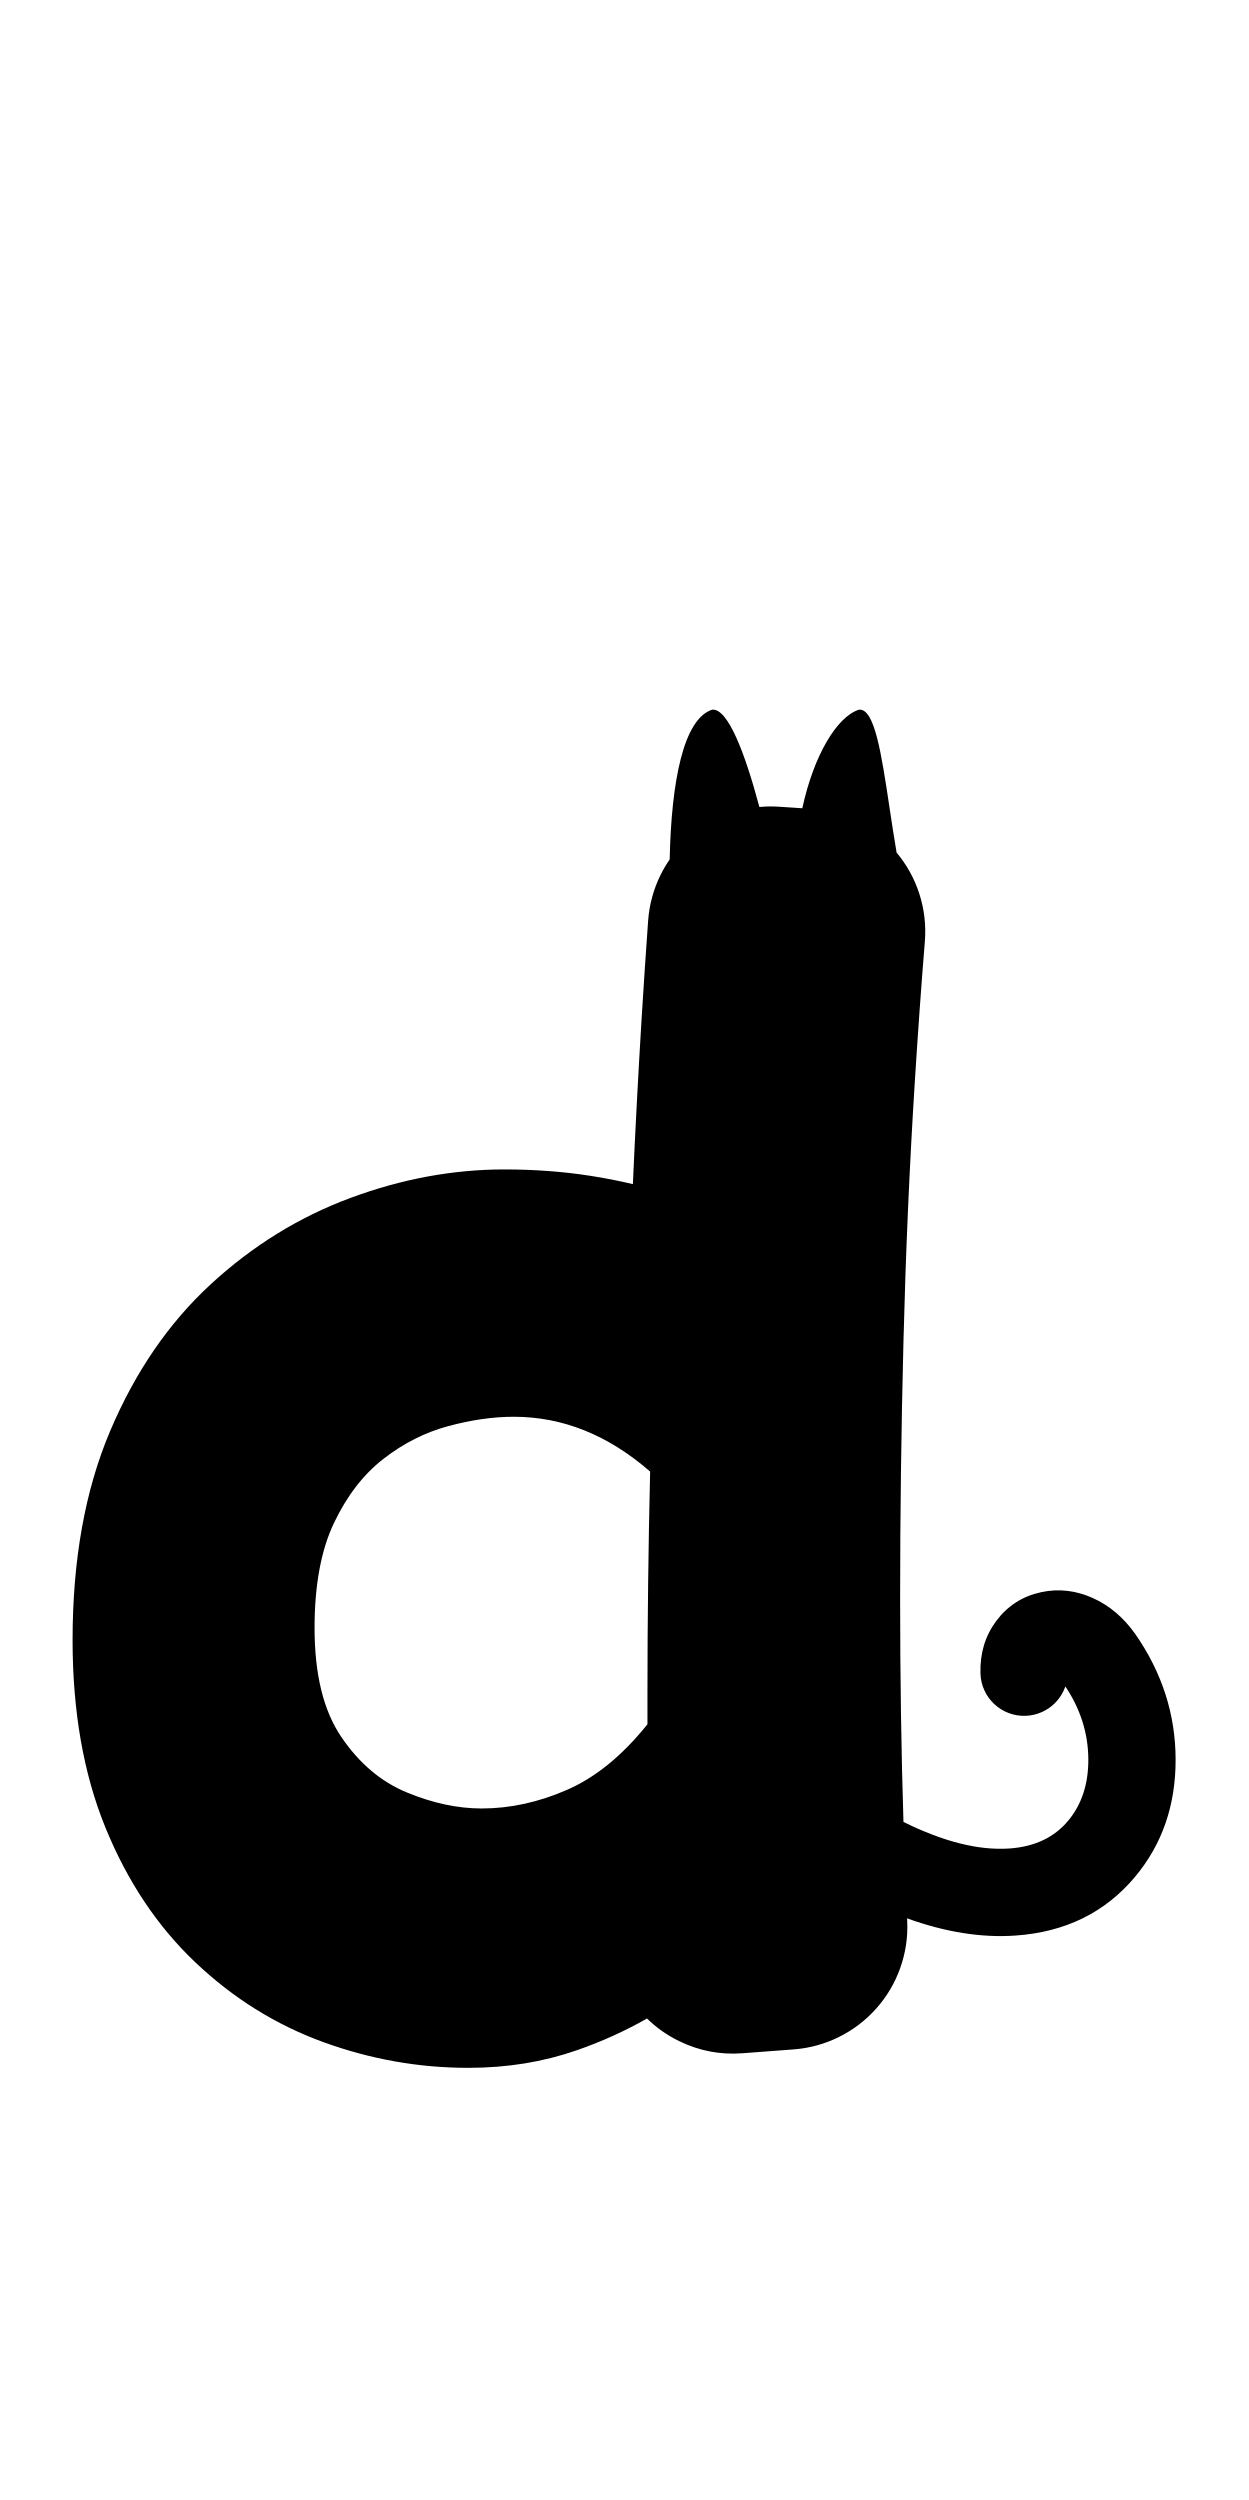
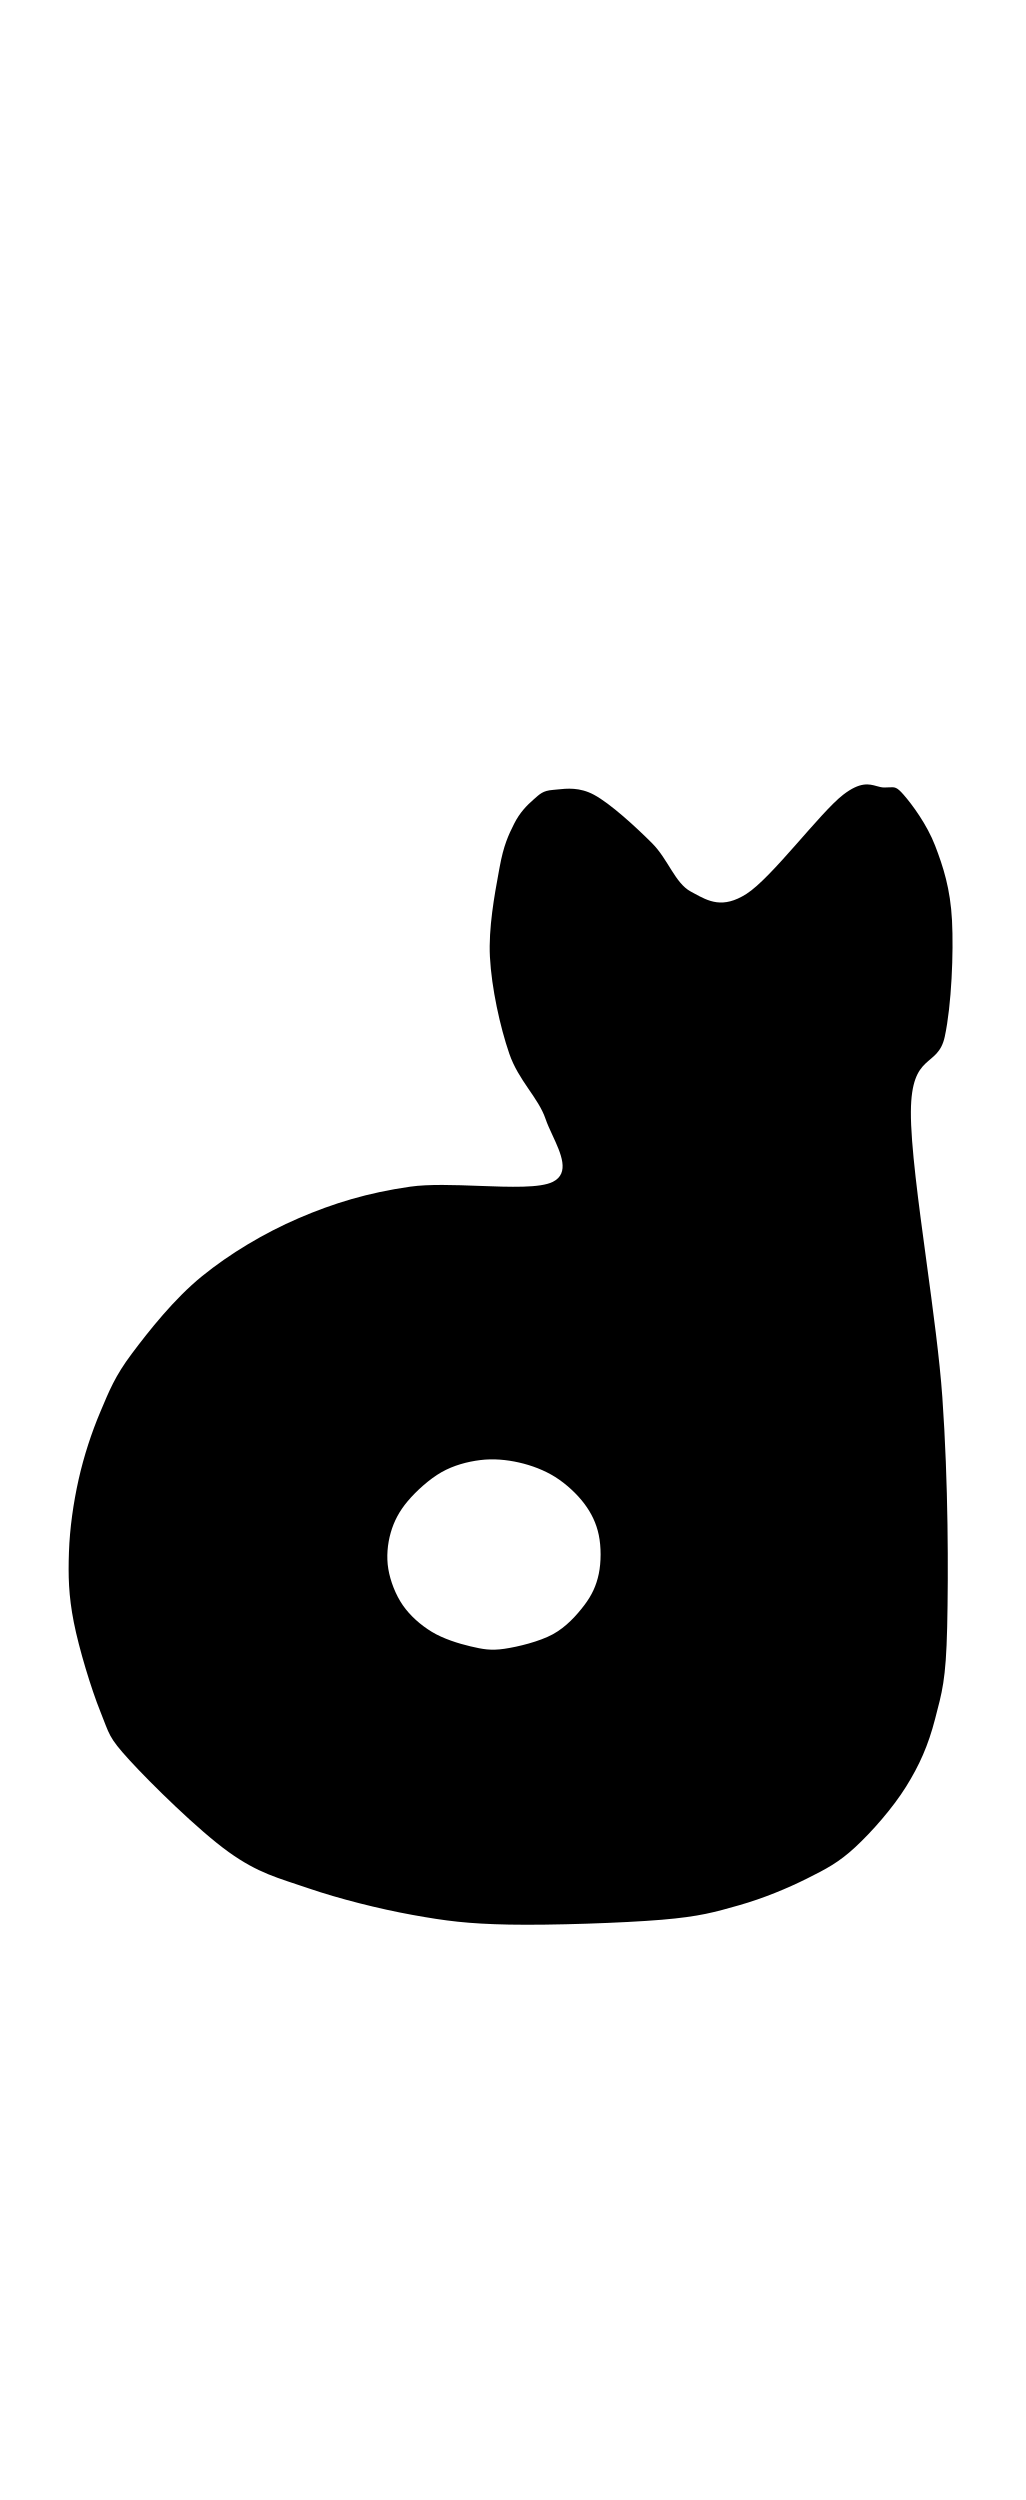
- <svg xmlns="http://www.w3.org/2000/svg" viewBox="0 0 774 1550">
+ <svg xmlns="http://www.w3.org/2000/svg" viewBox="0 0 636 1550">
  <g transform="translate(0 1200) scale(1 -1)">
-     <path d="M290.35 -82.06Q326.306 -82.06 357.548 -71.193Q380.723 -63.132 401.142 -51.469Q409.742 -59.931 420.949 -65.433Q439.576 -74.577 460.269 -73.022L492.01 -70.637Q506.837 -69.523 520.16 -62.92Q533.482 -56.318 543.348 -45.194Q553.214 -34.07 558.178 -20.054Q563.142 -6.039 562.477 8.815Q562.435 9.753 562.397 10.628Q598.001 -2.247 629.591 -0.051Q675.889 3.168 703.645 36.272Q728.986 66.494 728.881 109.19Q728.778 151.065 703.903 186.87Q693.053 202.161 677.862 209.076Q661.863 216.359 645.548 212.851Q628.171 209.114 617.645 194.956Q607.292 181.031 607.894 162.358Q608.068 156.978 610.287 152.074Q612.506 147.171 616.432 143.489Q620.359 139.808 625.396 137.909Q630.433 136.011 635.812 136.185Q641.192 136.358 646.096 138.577Q651 140.796 654.681 144.723Q658.363 148.65 660.261 153.686Q660.399 154.053 660.526 154.42Q674.702 133.158 674.761 109.057Q674.818 86.123 662.175 71.044Q649.194 55.563 625.837 53.939Q597.394 51.961 560.149 70.401L560.144 70.562Q558.08 136.198 558.08 208.879Q558.08 286.584 560.147 368.436Q562.212 450.185 567.165 529.033Q570.015 574.383 573.409 616.312Q574.015 623.798 573.149 631.259Q572.283 638.72 569.978 645.868Q567.673 653.016 564.018 659.577Q560.509 665.875 555.887 671.399C554.274 680.841 552.848 690.332 551.483 699.411C546.424 733.077 542.215 761.086 532.49 759.993C518.856 755.555 504.553 731.782 497.431 698.884L482.888 699.836Q476.834 700.233 470.811 699.669C461.881 733.22 451.211 761.083 441.51 759.993C423.792 754.226 416.24 715.803 415.199 667.137Q412.11 662.676 409.677 657.803Q406.337 651.111 404.36 643.898Q402.383 636.685 401.845 629.226Q399.622 598.394 397.721 567.135Q394.624 516.201 392.382 465.835Q379.605 468.889 365.834 471.025Q340.533 474.951 312.73 474.951Q264.999 474.951 217.453 457.342Q169.628 439.629 130.753 403.846Q91.645 367.849 68.281 312.745Q45.0 257.837 45.0 183.184Q45.0 116.943 65.288 67.106Q85.7 16.963 121.034 -16.582Q156.278 -50.042 200.553 -66.142Q244.327 -82.06 290.35 -82.06ZM195.028 190.644Q195.028 230.43 207.047 255.711Q219.066 280.992 237.716 295.498Q256.366 310.003 277.917 315.805Q299.468 321.608 318.532 321.608Q364.121 321.608 403.079 287.623Q401.421 217.168 401.421 150.028V130.964Q378.212 101.953 351.688 90.349Q325.163 78.744 298.639 78.744Q276.259 78.744 252.221 88.691Q228.184 98.637 211.606 123.09Q195.028 147.542 195.028 190.644Z" />
+     <path d="M560.25 707.25C555.996 712.112 554.861 712.049 551.258 711.851C550.414 711.804 549.436 711.75 548.25 711.75C546.66 711.75 545.152 712.17 543.551 712.617C538.858 713.924 533.376 715.452 522.75 707.25C508.5 696.25 478.5 655.75 462.75 645.75C448.04 636.411 439.219 641.245 430.175 646.201C429.535 646.552 428.894 646.903 428.25 647.25C418.5 652.5 414.25 667.25 404.25 677.25C394.25 687.25 378.5 701.75 368.25 707.25C359.4 711.999 351.482 711.156 345.461 710.516C344.509 710.415 343.604 710.318 342.75 710.25C336.5 709.75 334.75 707.75 330.75 704.25C326.75 700.75 322.25 696.25 318.75 689.25C315.25 682.25 312.25 676.0 309.75 662.25C309.565 661.235 309.37 660.172 309.167 659.067C306.616 645.196 302.824 624.579 303.75 606.75C304.75 587.5 310.0 563.5 315.75 546.75C321.5 530.0 333.75 519.5 338.25 506.25C339.31 503.128 340.898 499.701 342.522 496.195C347.793 484.817 353.452 472.601 342.75 467.25C334.94 463.345 316.472 464.03 297.11 464.749C281.764 465.318 265.856 465.908 254.25 464.25C228.0 460.5 206.75 454.0 185.25 444.75C163.75 435.5 142.5 422.75 125.25 408.75C108.0 394.75 92.25 374.75 81.75 360.75C71.25 346.75 67.75 337.75 62.25 324.75C56.75 311.75 52.0 297.25 48.75 282.75C45.5 268.25 43.25 252.5 42.75 237.75C42.25 223.0 42.5 210.75 45.75 194.25C49.0 177.75 56.5 153.0 62.25 138.75C68.0 124.5 67.0 123.25 80.25 108.75C93.5 94.25 123.25 65.0 141.75 51.75C160.25 38.5 172.25 35.75 191.25 29.25C210.25 22.75 235.0 16.5 255.75 12.75C276.5 9.0 290.0 7.25 315.75 6.75C341.5 6.25 386.5 7.75 410.25 9.75C434.0 11.75 443.25 14.5 458.25 18.75C473.25 23.0 488.25 29.25 500.25 35.25C512.25 41.25 520.0 45.25 530.25 54.75C540.5 64.25 553.5 79.0 561.75 92.25C570.0 105.5 575.5 117.75 579.75 134.25C584.0 150.75 586.5 158.0 587.25 191.25C588.0 224.5 588.0 280.5 584.25 333.75C582.573 357.559 578.448 388.014 574.421 417.742C569.441 454.505 564.612 490.155 564.75 510.75C565.0 548.0 581.5 537.5 585.75 557.25C590.0 577.0 591.25 609.5 590.25 629.25C589.25 649.0 584.75 662.75 579.75 675.75C574.75 688.75 565.5 701.25 560.25 707.25ZM273.75 287.25C281.25 291.5 289.75 293.75 297.75 294.75C305.75 295.75 314.0 295.0 321.75 293.25C329.5 291.5 337.5 288.5 344.25 284.25C351.0 280.0 357.75 273.75 362.25 267.75C366.75 261.75 369.75 255.5 371.25 248.25C372.75 241.0 372.75 231.5 371.25 224.25C369.75 217.0 367.0 211.0 362.25 204.75C357.5 198.5 351.0 191.25 342.75 186.75C334.5 182.25 321.25 179.0 312.75 177.75C304.25 176.5 299.25 177.5 291.75 179.25C284.25 181.0 274.75 184.0 267.75 188.25C260.75 192.5 254.25 198.25 249.75 204.75C245.25 211.25 242.0 219.75 240.75 227.25C239.5 234.75 240.25 242.75 242.25 249.75C244.25 256.75 247.5 263.0 252.75 269.25C258.0 275.5 266.25 283.0 273.75 287.25Z" />
  </g>
</svg>
